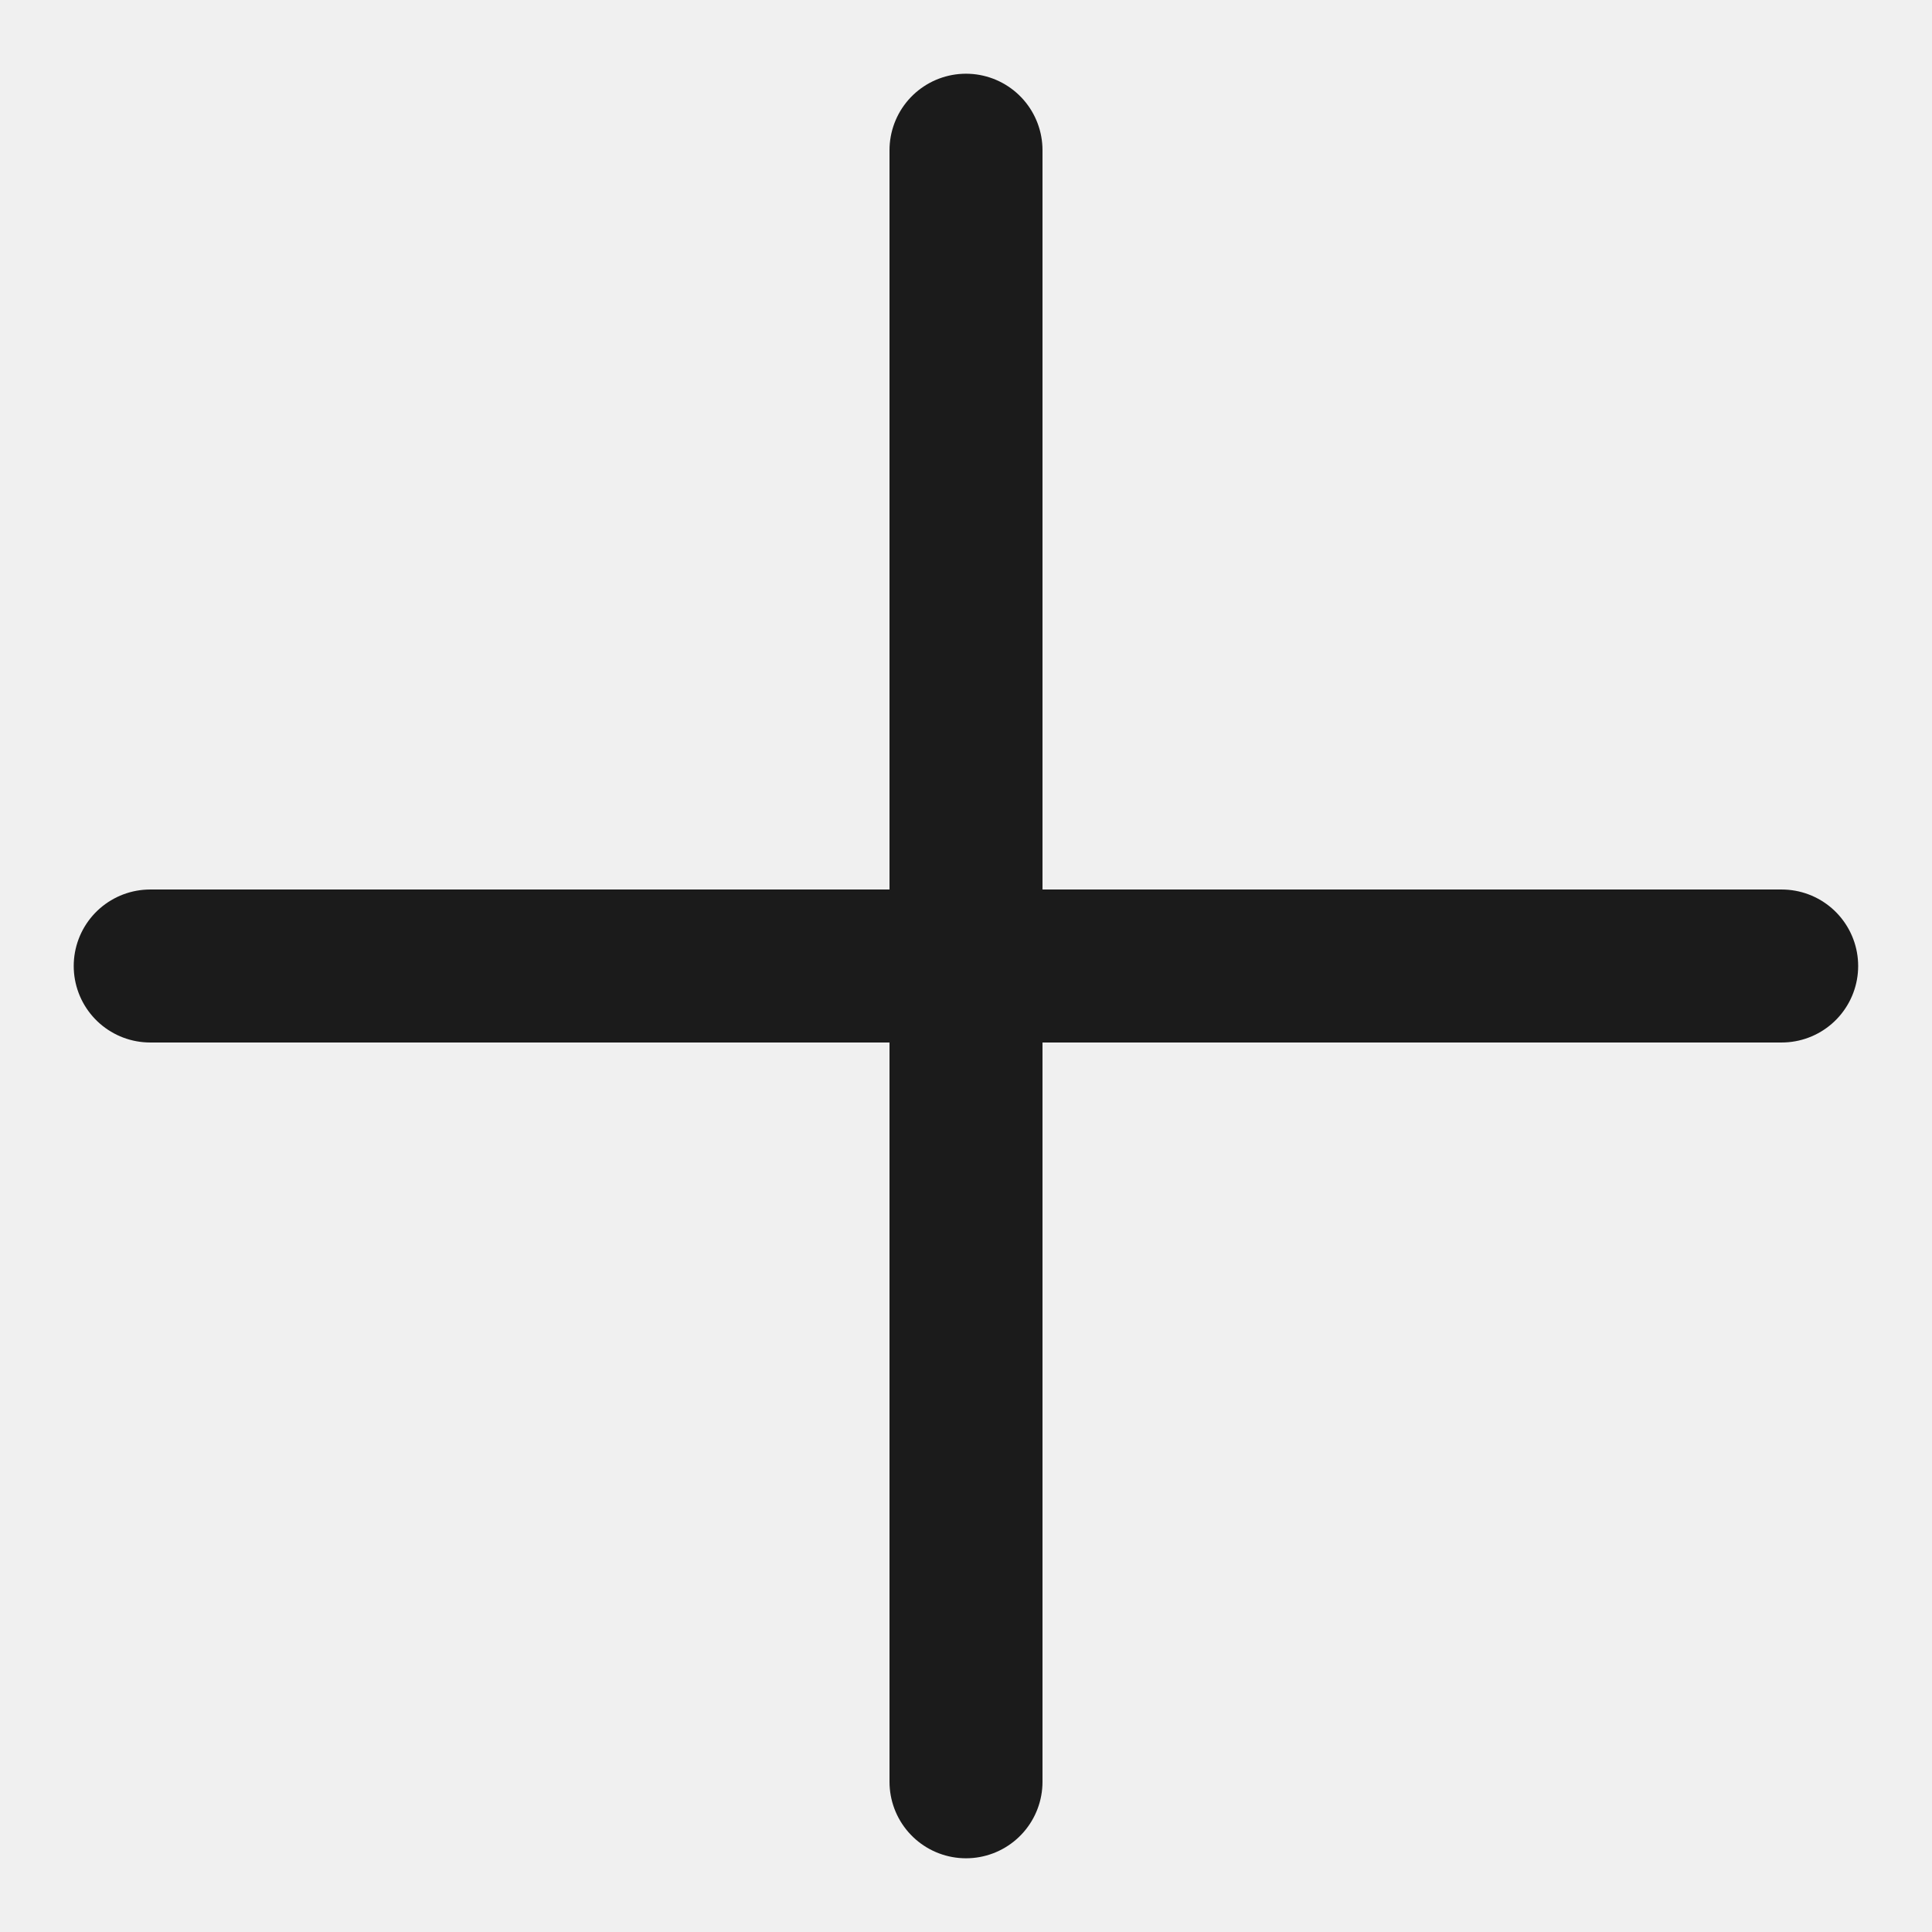
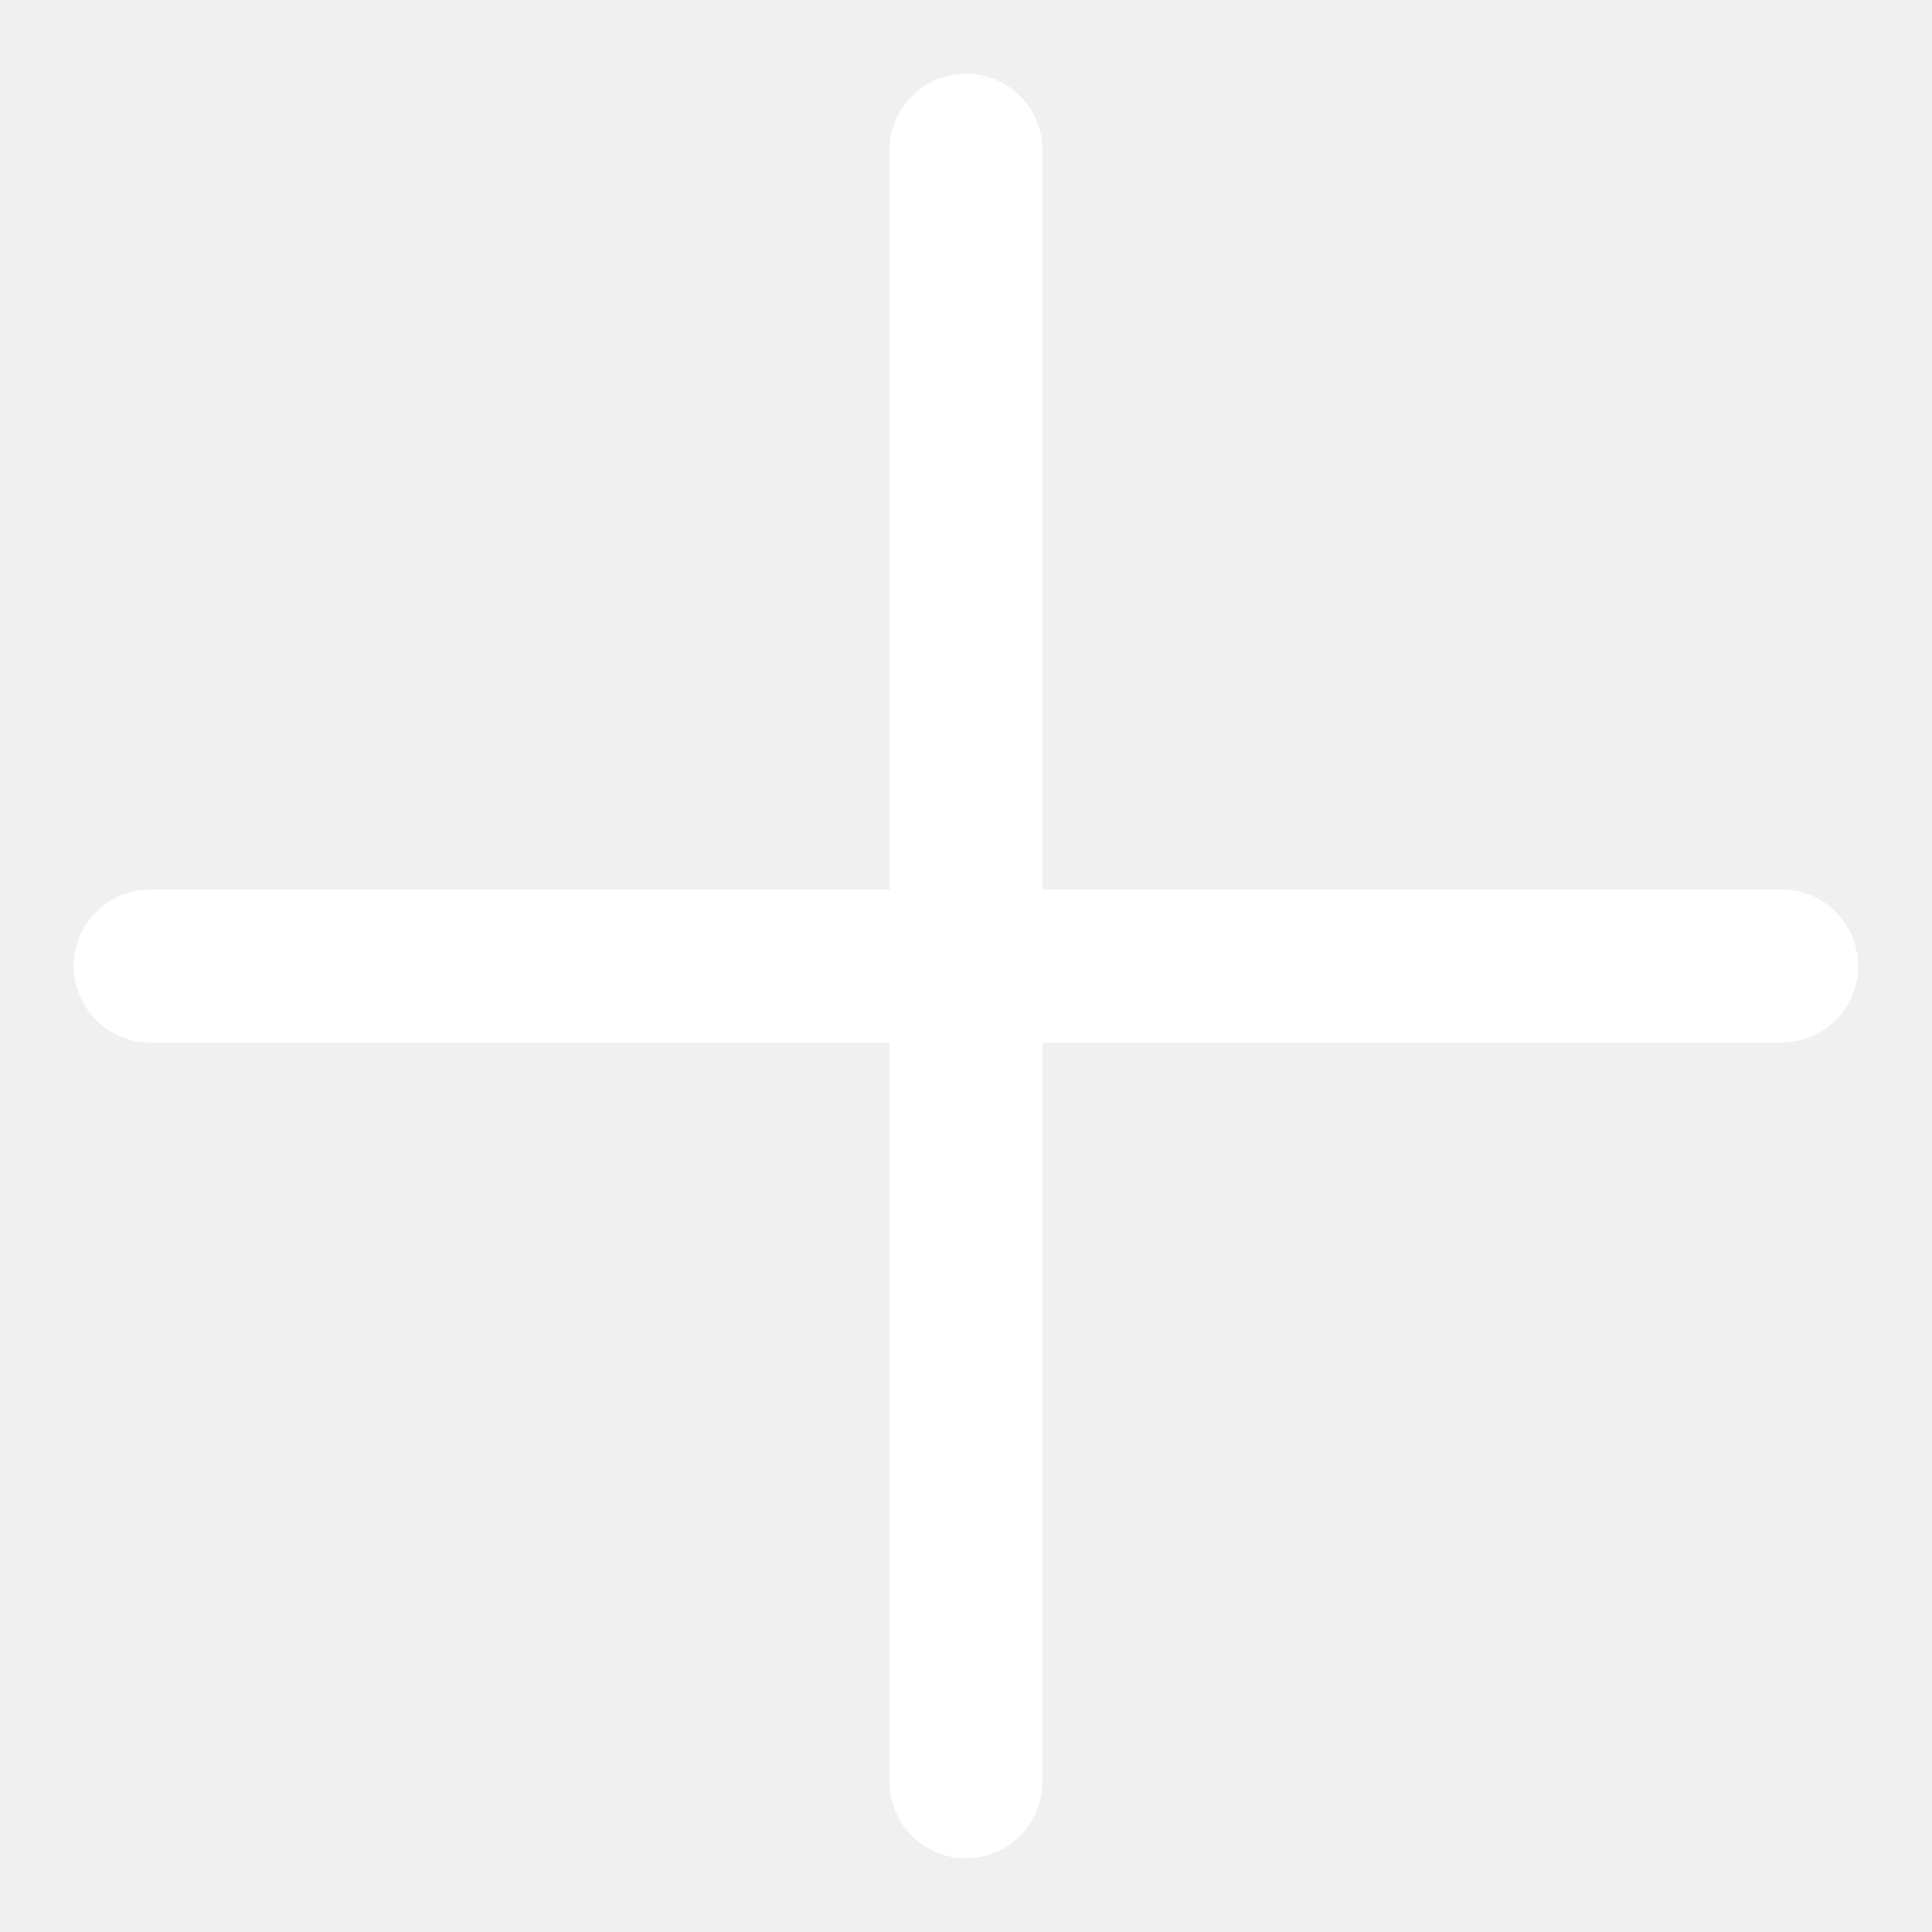
<svg xmlns="http://www.w3.org/2000/svg" width="16" height="16" viewBox="0 0 16 16" fill="none">
-   <path d="M1.244 8H14.755M8 14.756V8L8 1.244" stroke="#1B1B1B" stroke-width="1.267" stroke-linecap="round" />
+   <path d="M1.244 8H14.755M8 14.756V8L8 1.244" stroke="#ffffff" stroke-width="1.267" stroke-linecap="round" />
</svg>
